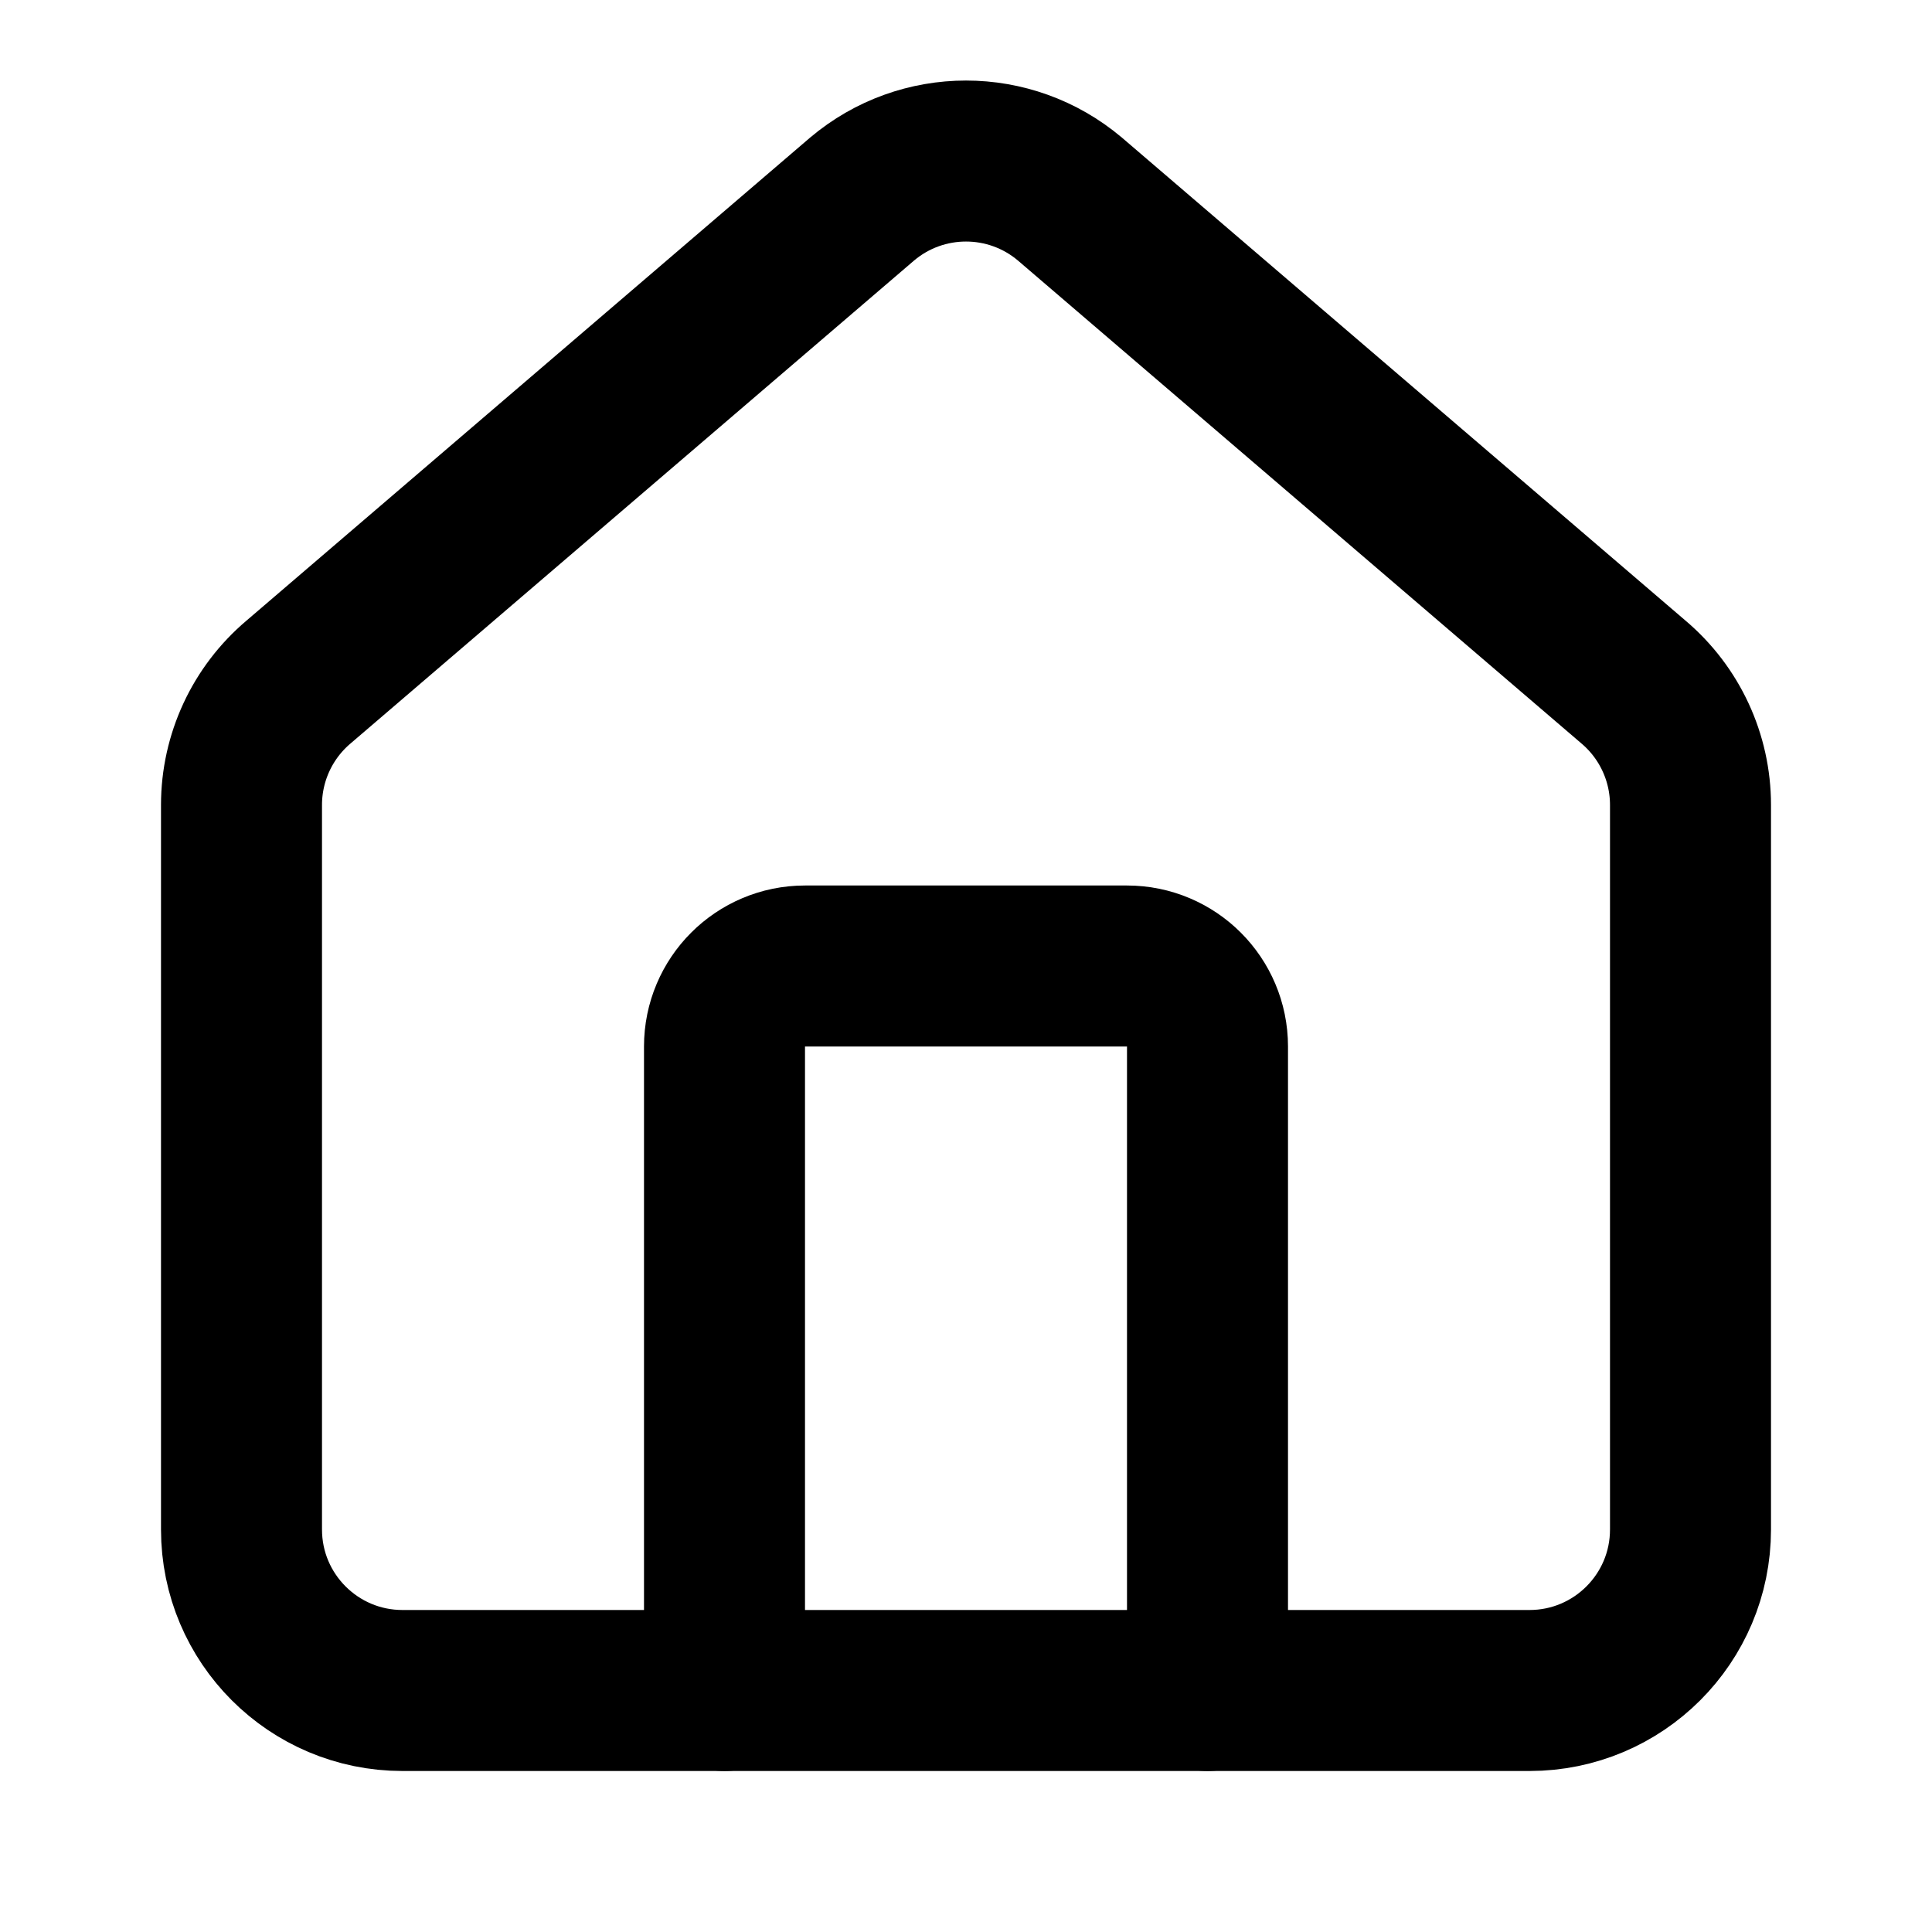
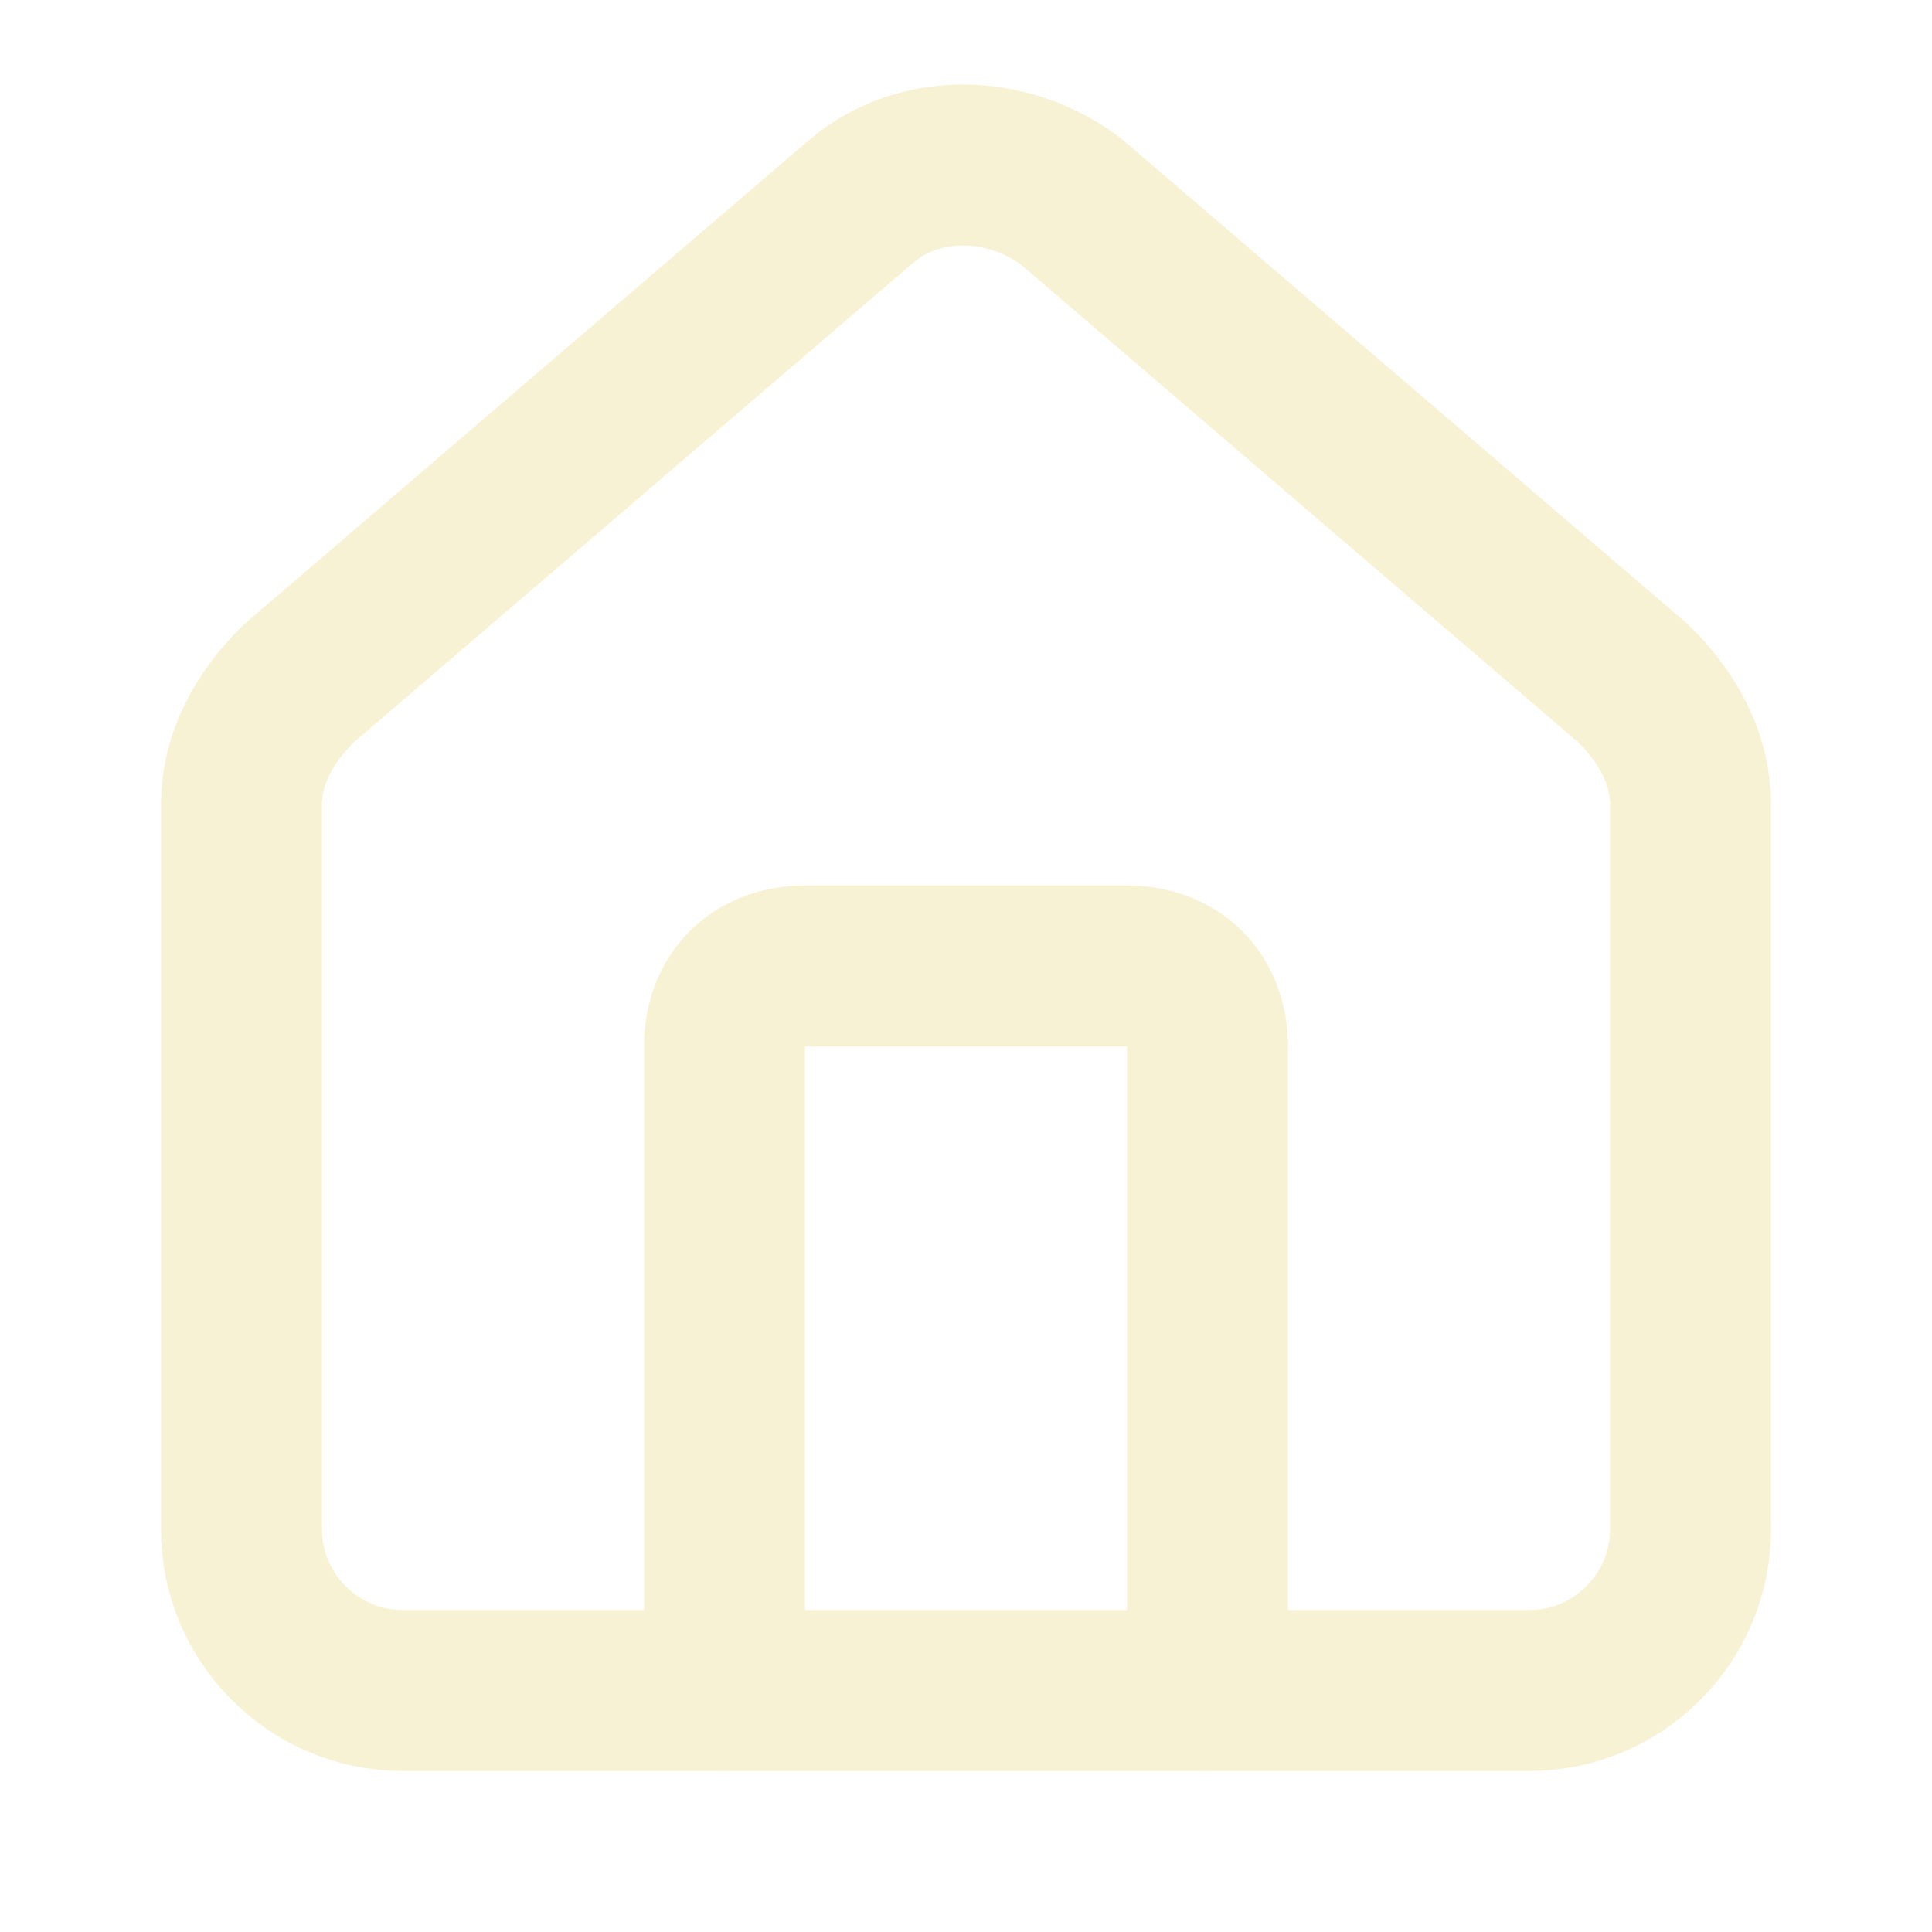
- <svg xmlns="http://www.w3.org/2000/svg" width="24" height="24" viewBox="0 0 24 24" fill="none" stroke="currentColor" stroke-width="2" stroke-linecap="round" stroke-linejoin="round" class="lucide lucide-house">
-   <path d="M15 21v-8a1 1 0 0 0-1-1h-4a1 1 0 0 0-1 1v8" />
-   <path d="M3 10a2 2 0 0 1 .709-1.528l7-5.999a2 2 0 0 1 2.582 0l7 5.999A2 2 0 0 1 21 10v9a2 2 0 0 1-2 2H5a2 2 0 0 1-2-2z" />
+ <svg xmlns="http://www.w3.org/2000/svg" version="1.1" viewBox="0 0 24 24">
+   <g>
+     <g id="Ebene_1">
+       <path d="M15,21v-8c0-.6-.4-1-1-1h-4c-.6,0-1,.4-1,1v8" style="fill: none; stroke: #f8f2d5; stroke-linecap: round; stroke-linejoin: round; stroke-width: 2px;" />
+       <path d="M3,10c0-.6.3-1.1.7-1.5l7-6c.7-.6,1.8-.6,2.6,0l7,6c.4.4.7.9.7,1.5v9c0,1.1-.9,2-2,2H5c-1.1,0-2-.9-2-2v-9Z" style="fill: none; stroke: #f8f2d5; stroke-linecap: round; stroke-linejoin: round; stroke-width: 2px;" />
+     </g>
+   </g>
</svg>
